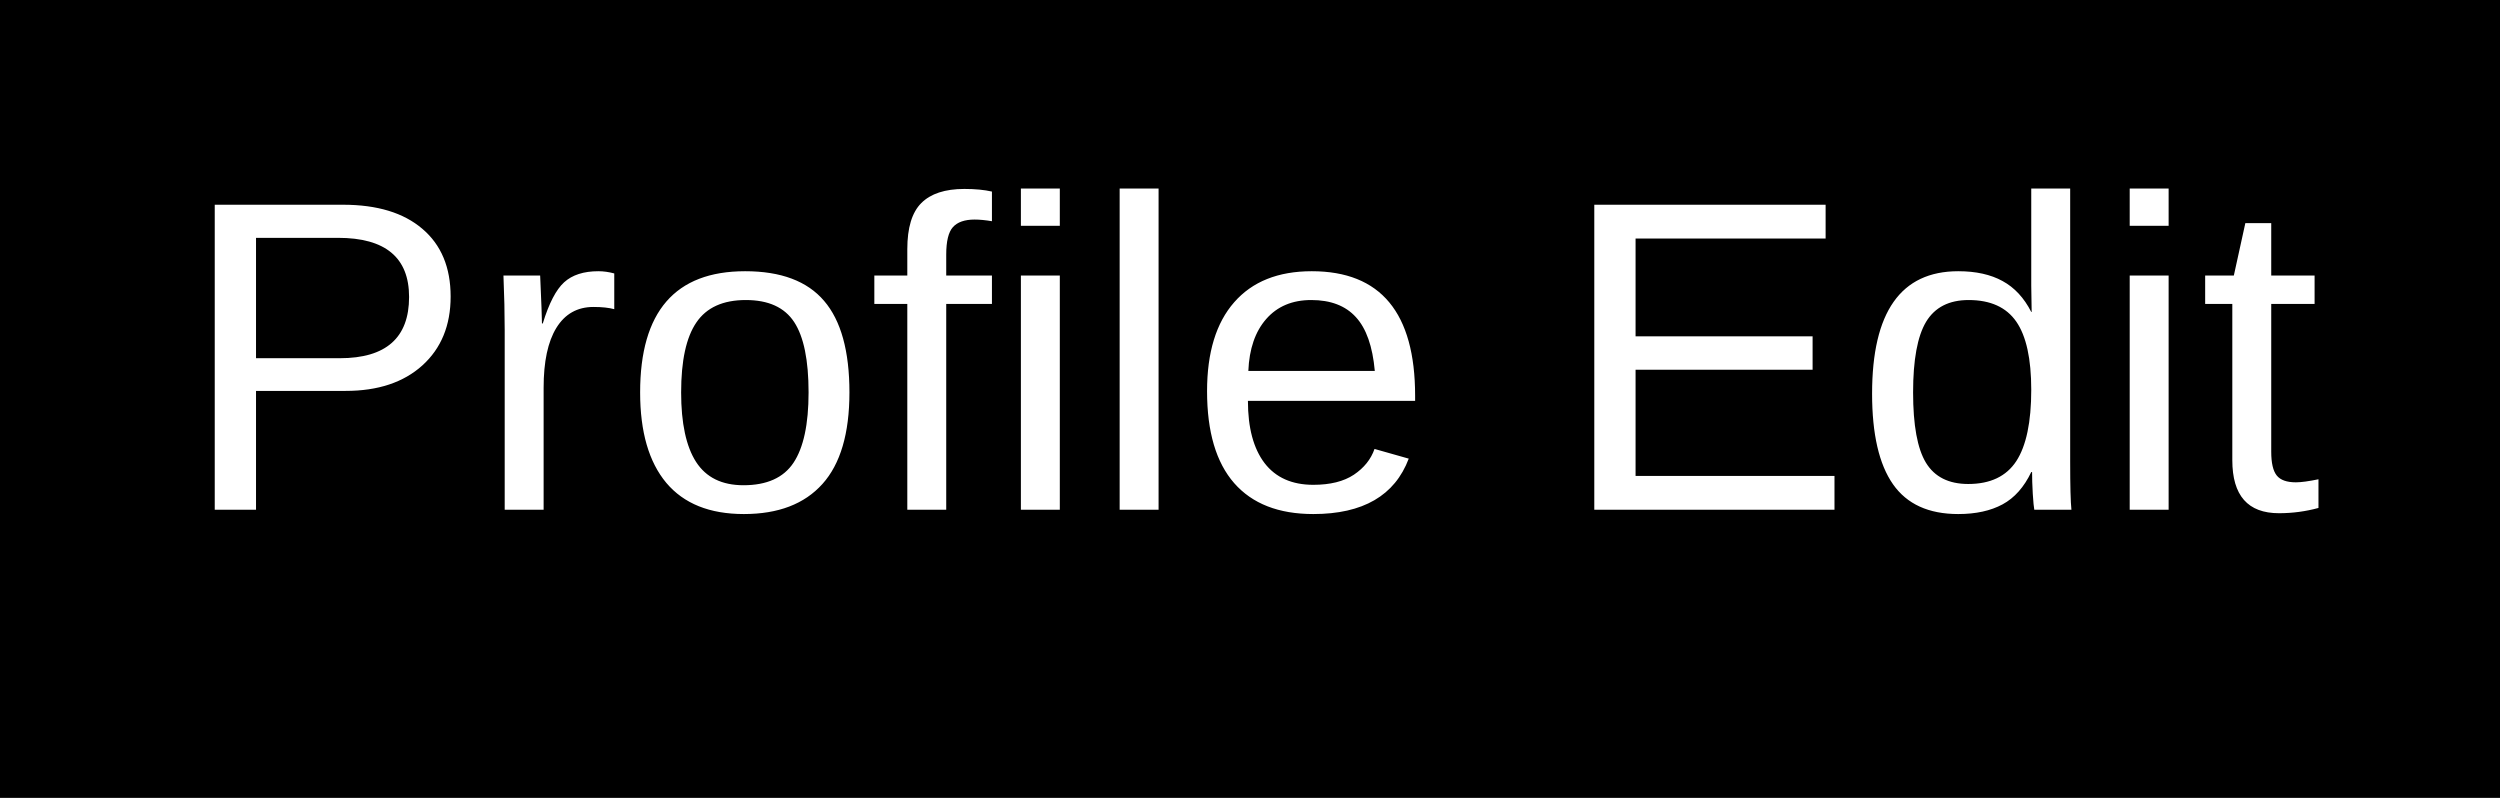
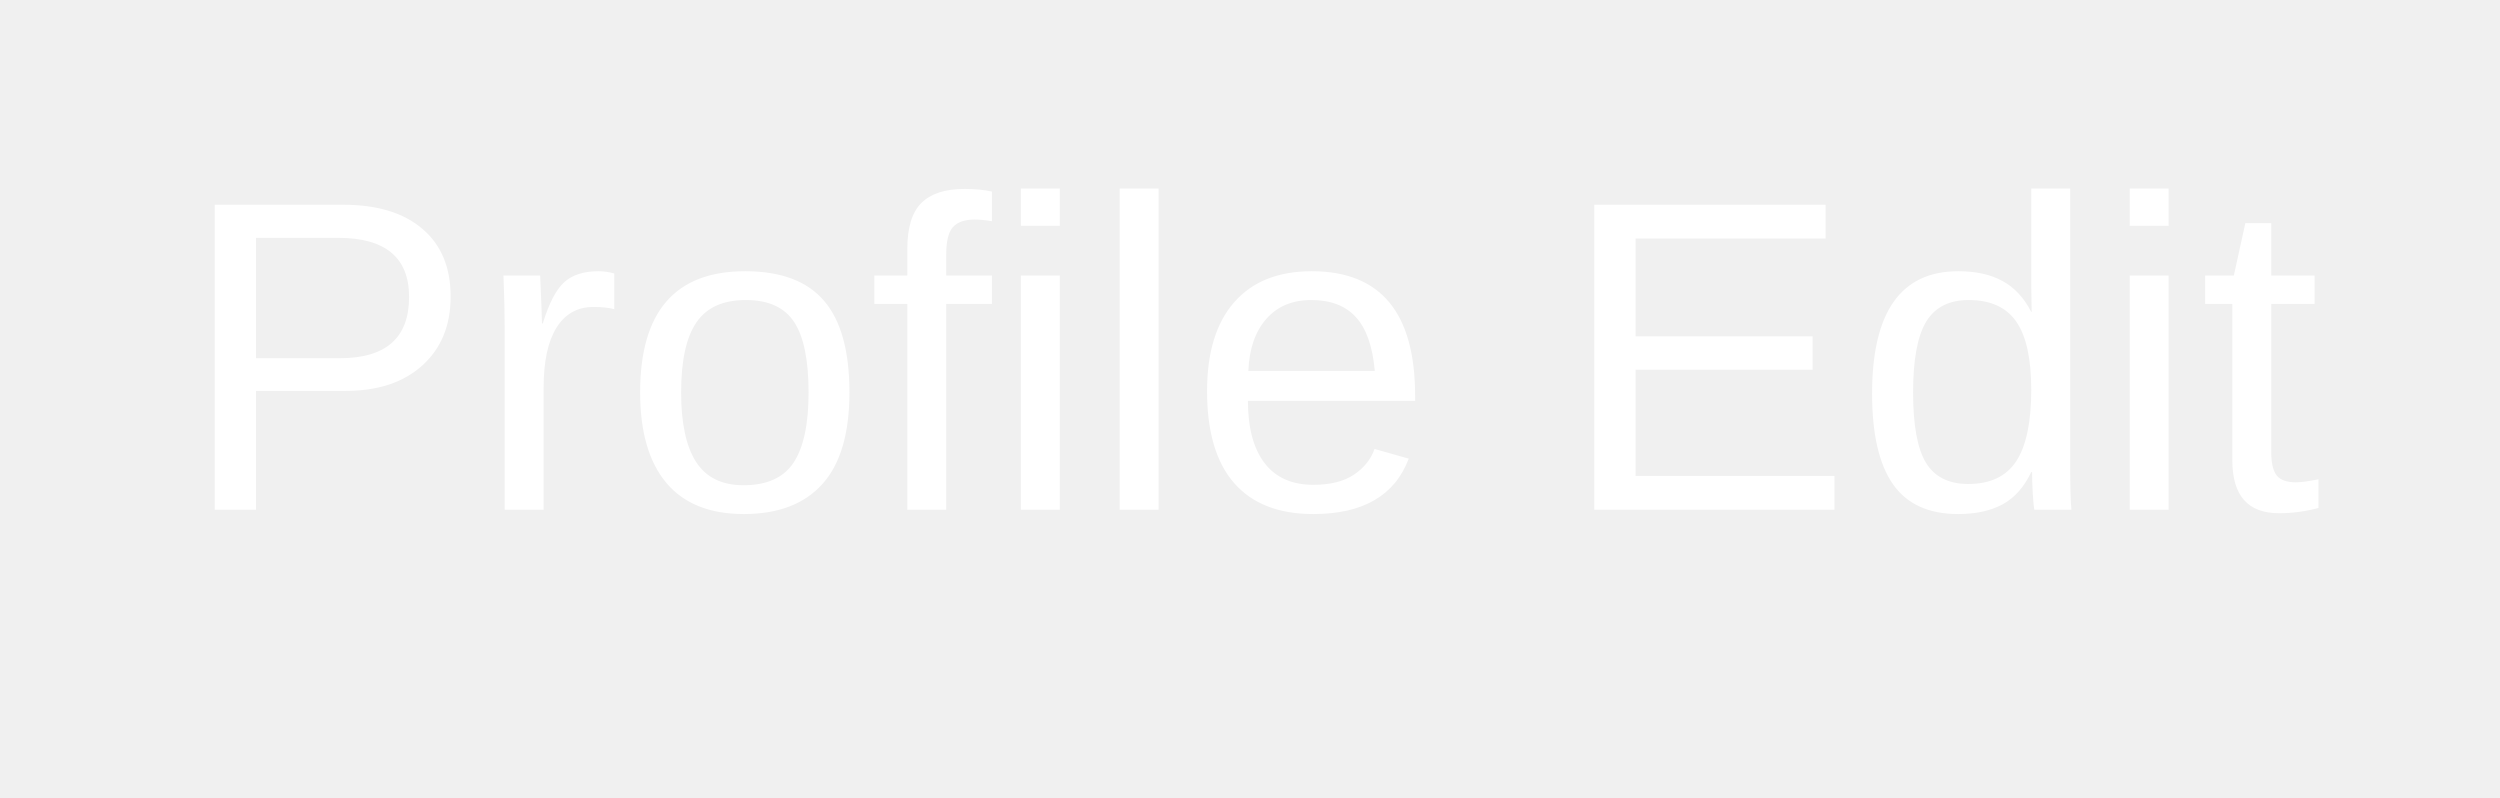
- <svg xmlns="http://www.w3.org/2000/svg" width="282" height="90">
-   <rect width="100%" height="100%" fill="#000000" />
-   <text x="141" y="57.5" font-family="Arial, sans-serif" font-size="50" font-weight="normal" fill="#FFFFFF" text-anchor="middle">Profile Edit</text>
+ <svg xmlns="http://www.w3.org/2000/svg" width="282" height="90" viewBox="0 0 282 90" aria-label="Profile Edit">
+   <text x="141" y="57.5" text-anchor="middle" font-family="Arial, sans-serif" font-size="50" font-weight="normal" fill="#FFFFFF">
+     Profile Edit
+   </text>
</svg>
